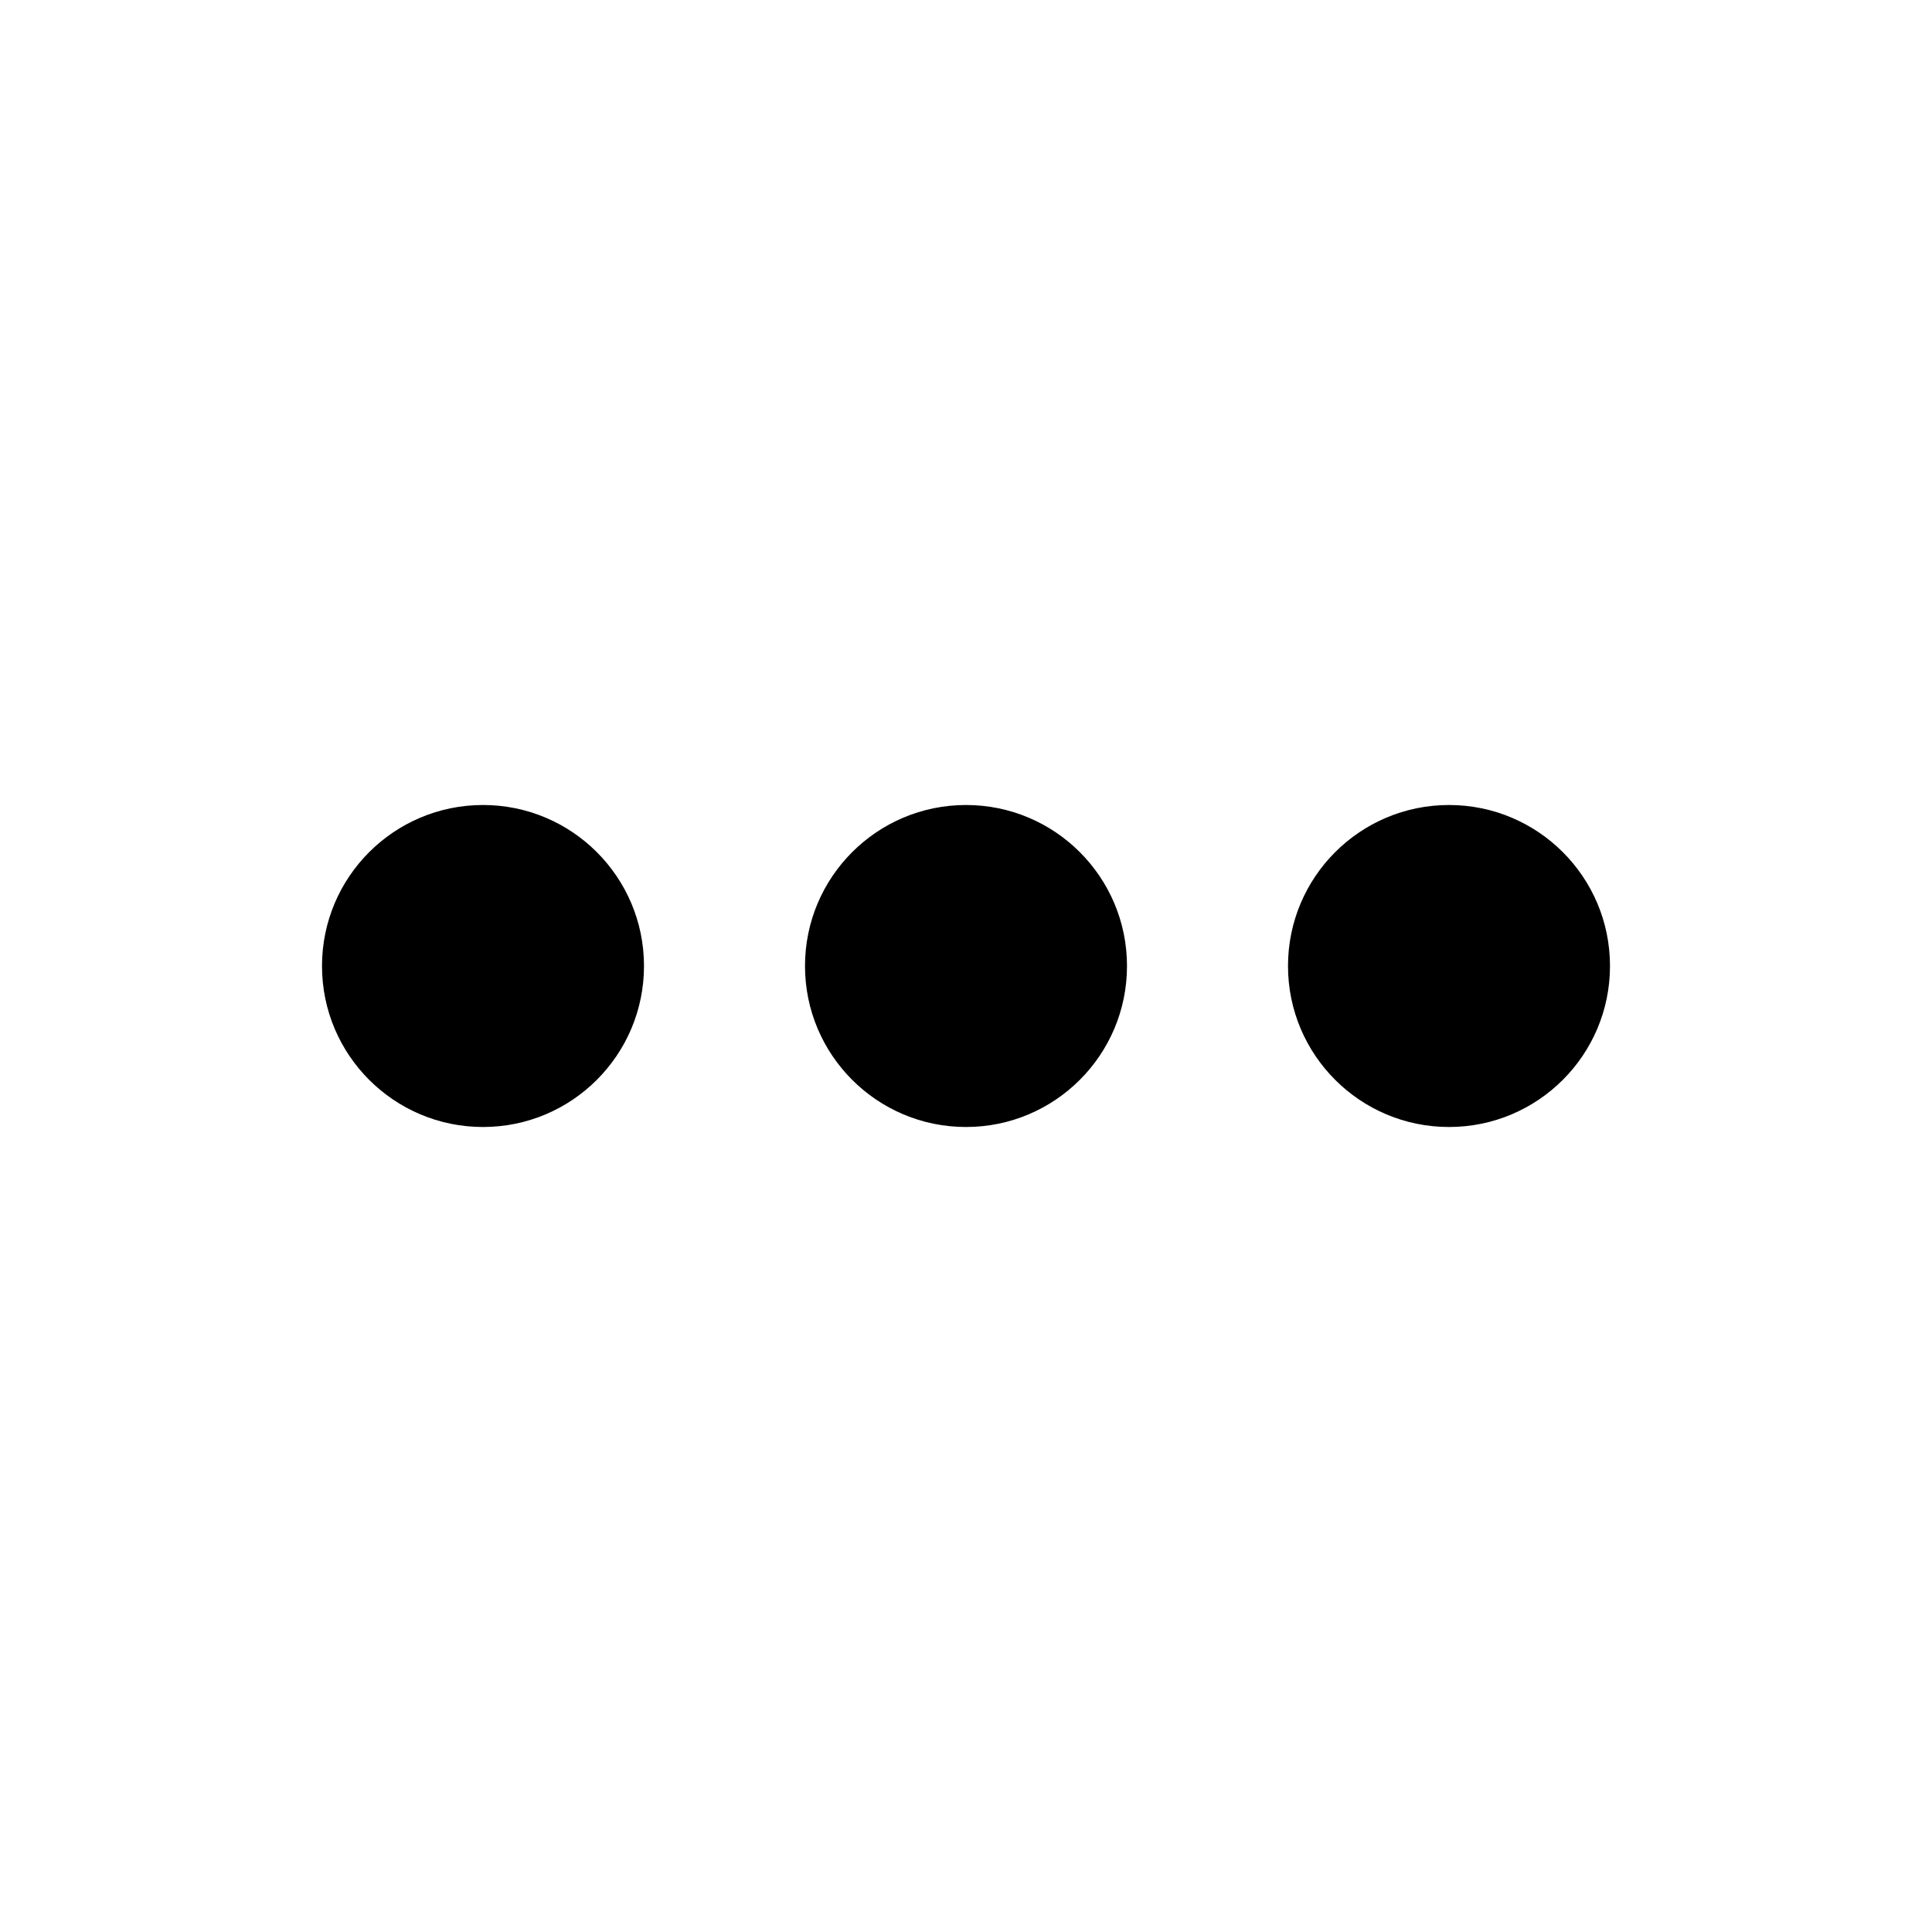
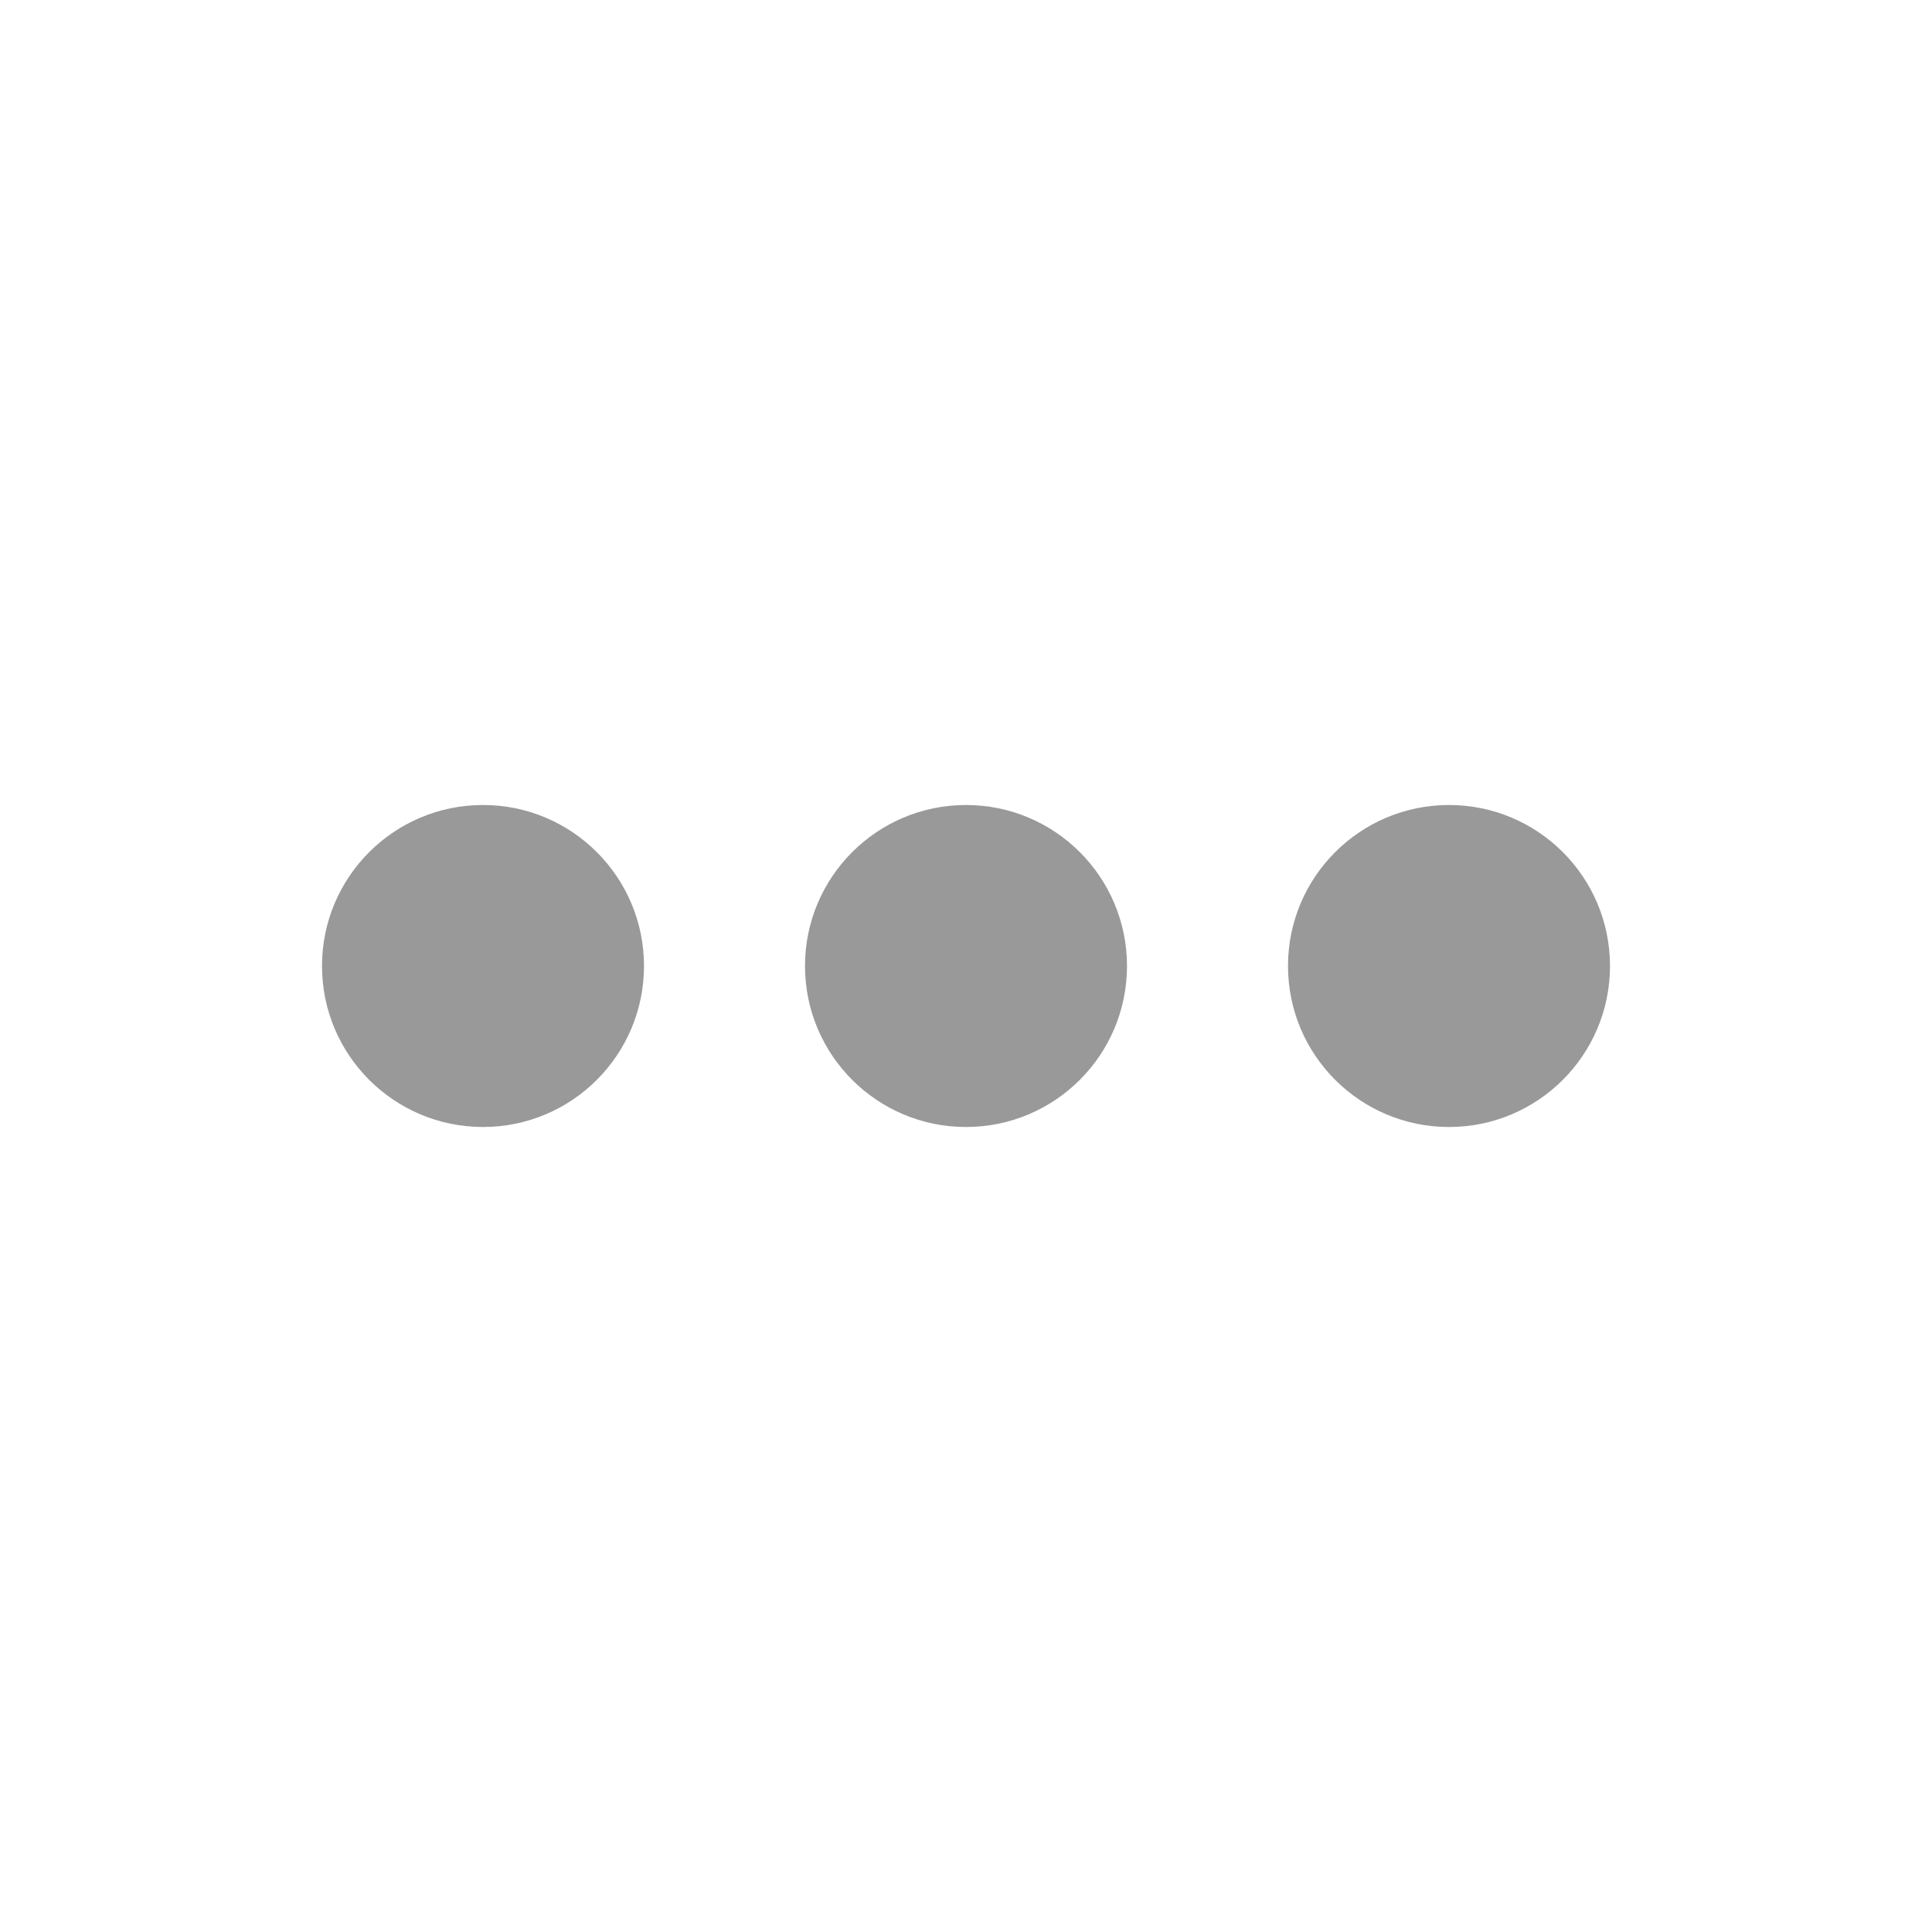
- <svg xmlns="http://www.w3.org/2000/svg" width="30px" height="30px" viewBox="0 0 24 24">
+ <svg xmlns="http://www.w3.org/2000/svg" viewBox="0 0 24 24" fill="#999999">
  <path d="M16,12A2,2 0 0,1 18,10A2,2 0 0,1 20,12A2,2 0 0,1 18,14A2,2 0 0,1 16,12M10,12A2,2 0 0,1 12,10A2,2 0 0,1 14,12A2,2 0 0,1 12,14A2,2 0 0,1 10,12M4,12A2,2 0 0,1 6,10A2,2 0 0,1 8,12A2,2 0 0,1 6,14A2,2 0 0,1 4,12Z" />
</svg>
